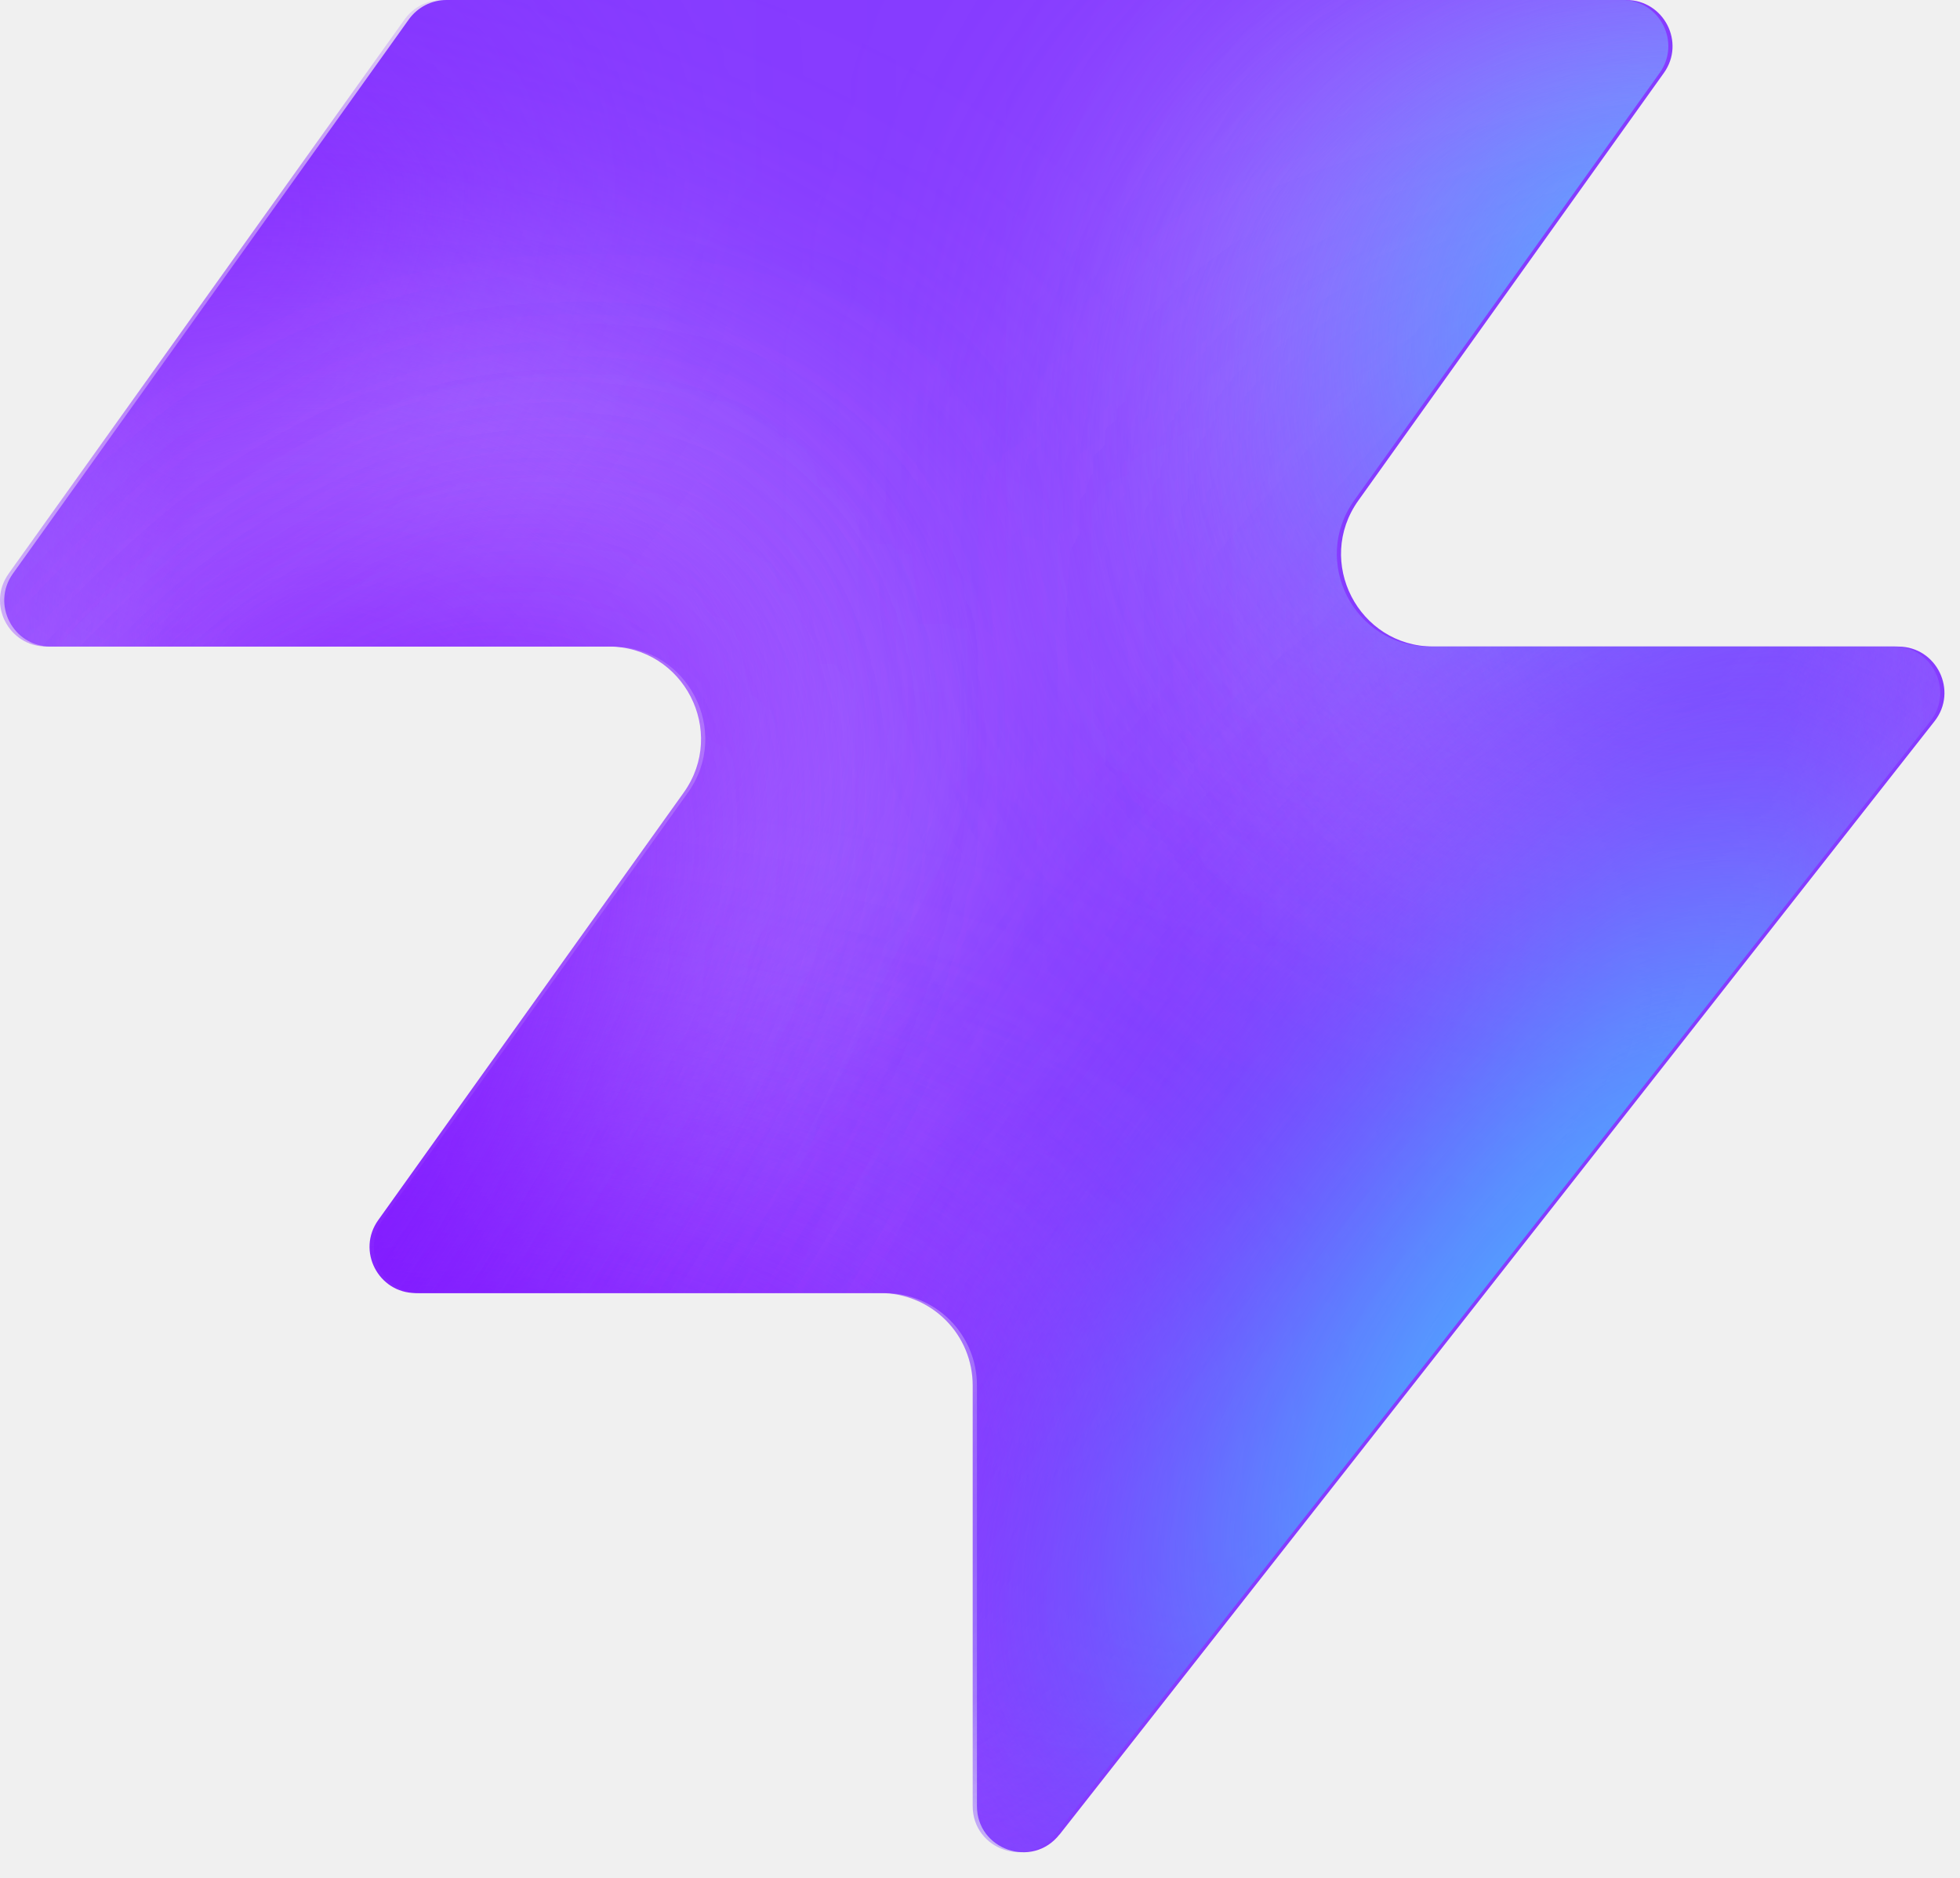
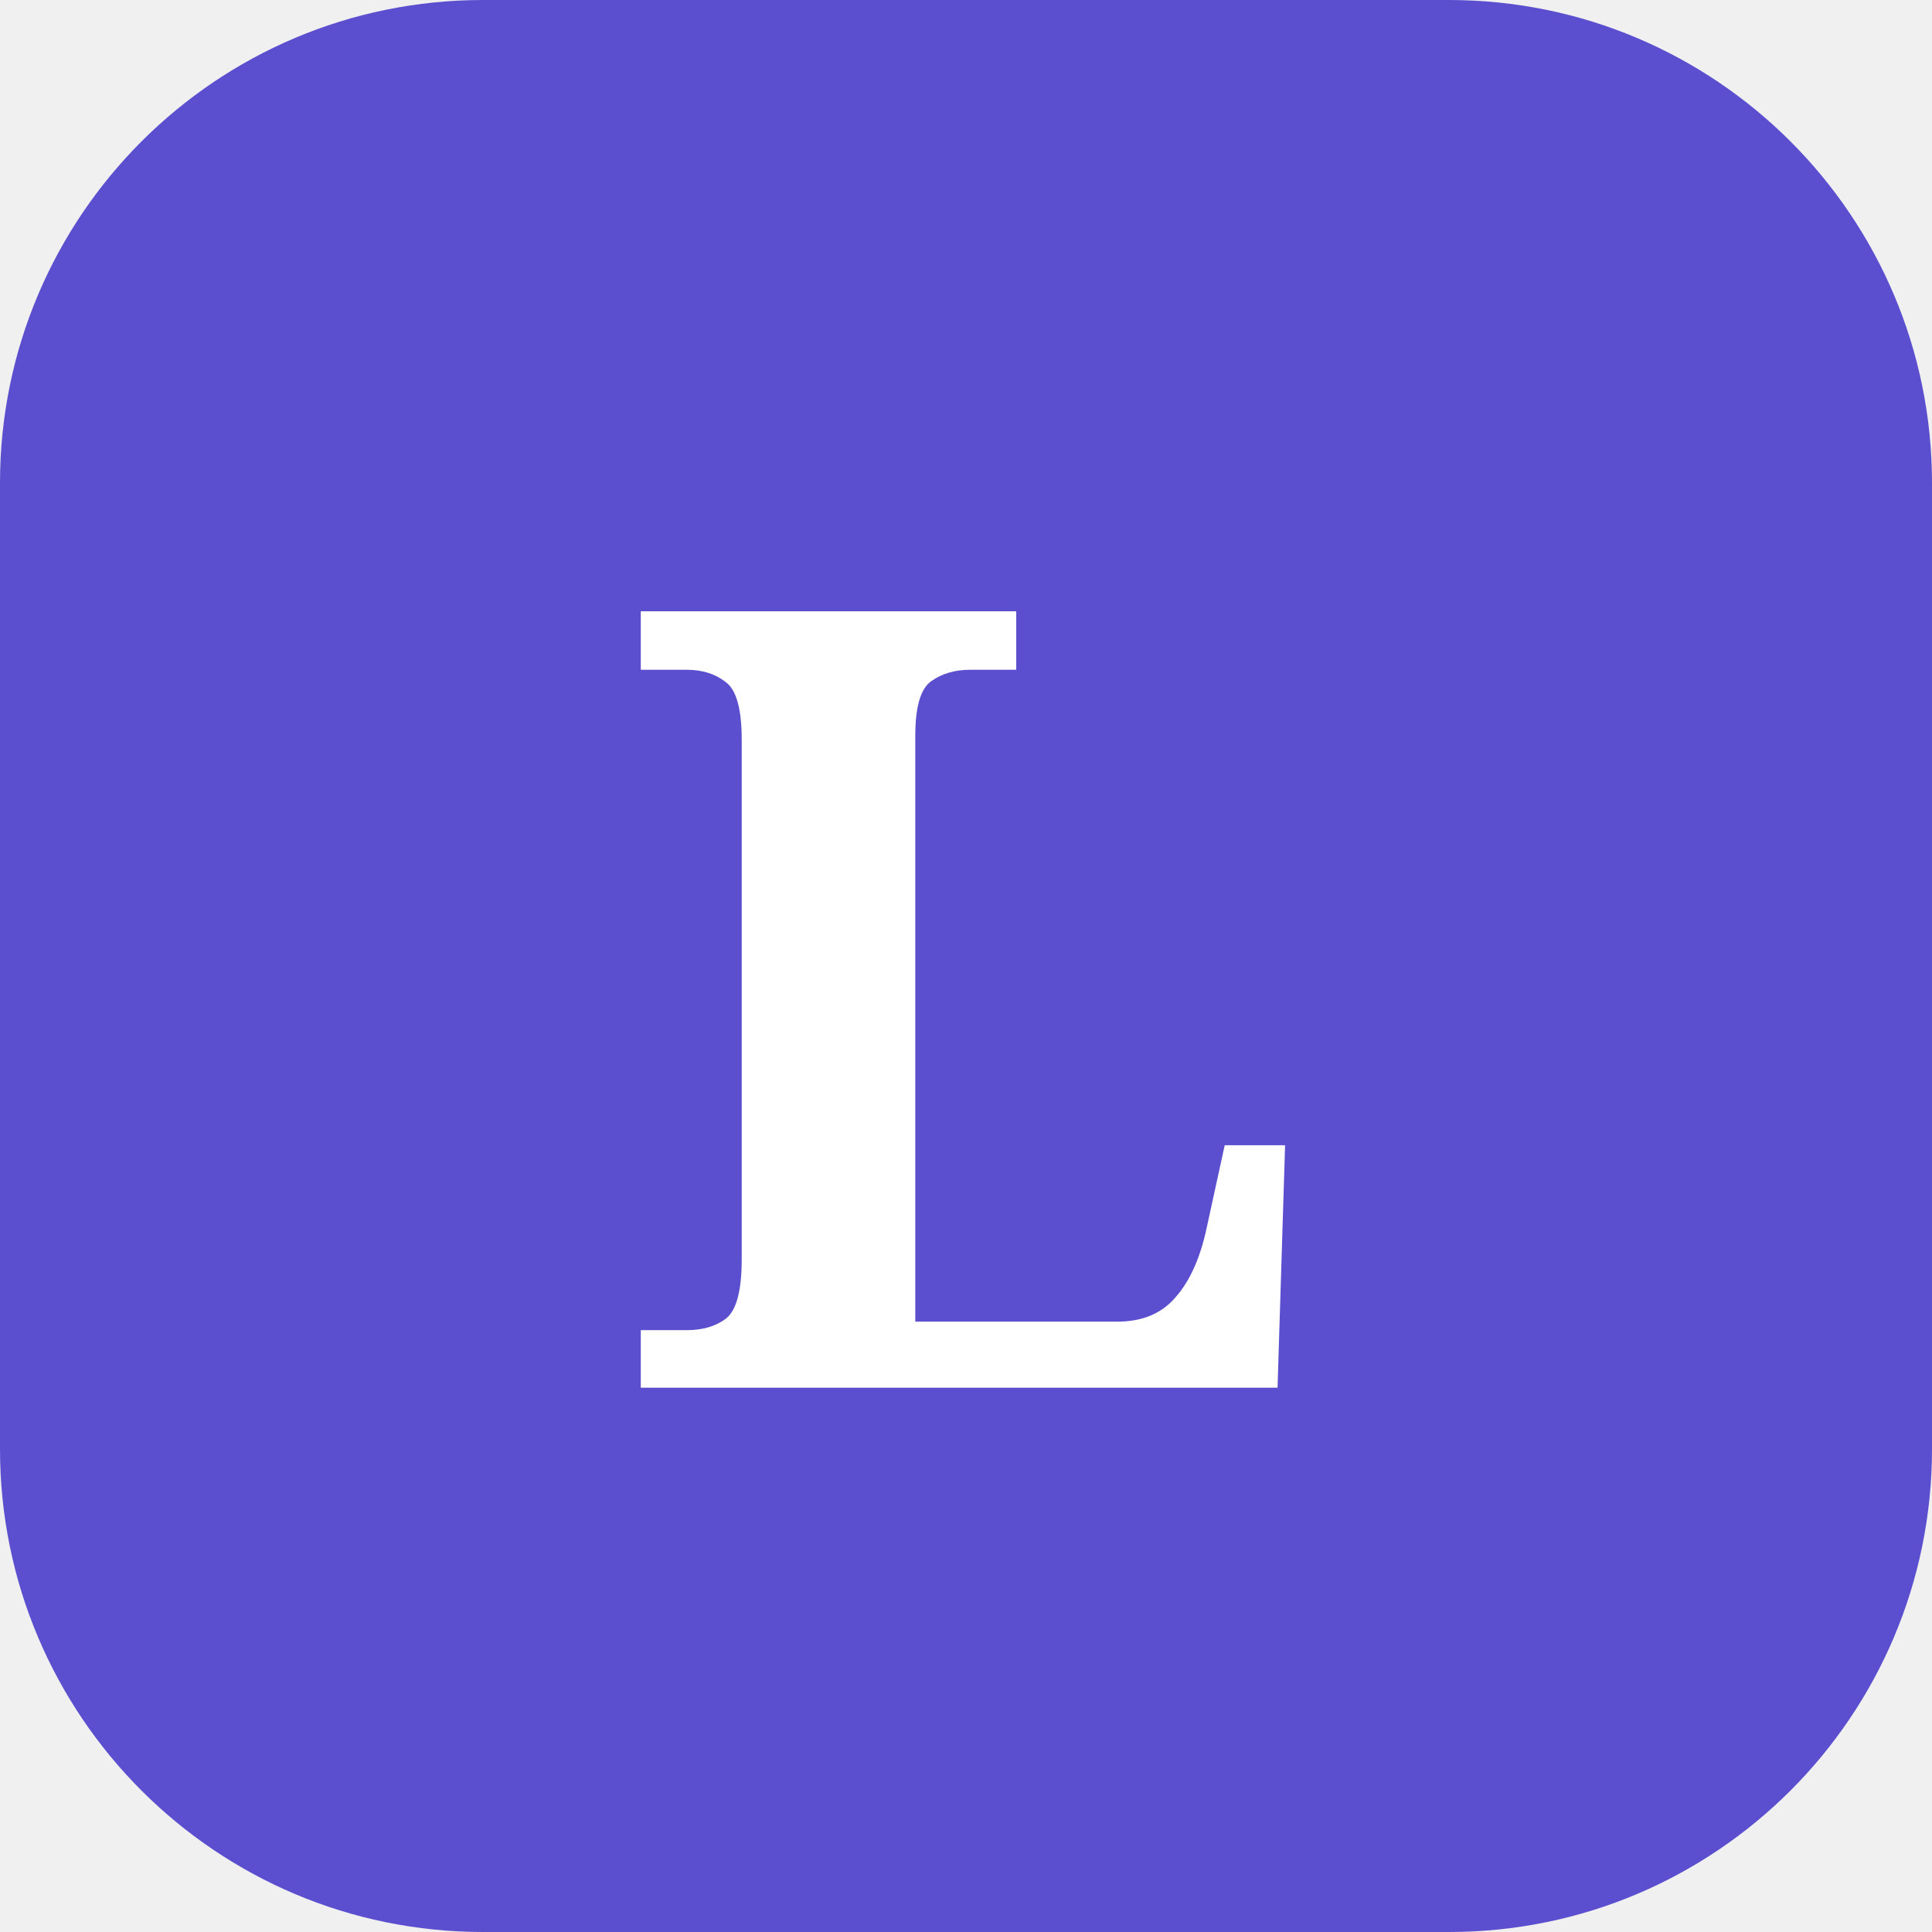
- <svg xmlns="http://www.w3.org/2000/svg" width="48" height="46" fill="none" viewBox="0 0 48 46">
-   <path fill="#863bff" d="M25.946 44.938c-.664.845-2.021.375-2.021-.698V33.937a2.26 2.26 0 0 0-2.262-2.262H10.287c-.92 0-1.456-1.04-.92-1.788l7.48-10.471c1.07-1.497 0-3.578-1.842-3.578H1.237c-.92 0-1.456-1.04-.92-1.788L10.013.474c.214-.297.556-.474.92-.474h28.894c.92 0 1.456 1.04.92 1.788l-7.48 10.471c-1.07 1.498 0 3.579 1.842 3.579h11.377c.943 0 1.473 1.088.89 1.83L25.947 44.94z" style="fill:#863bff;fill:color(display-p3 .525 .23 1);fill-opacity:1" />
-   <mask id="a" width="48" height="46" x="0" y="0" maskUnits="userSpaceOnUse" style="mask-type:alpha">
-     <path fill="#000" d="M25.842 44.938c-.664.844-2.021.375-2.021-.698V33.937a2.26 2.26 0 0 0-2.262-2.262H10.183c-.92 0-1.456-1.04-.92-1.788l7.48-10.471c1.07-1.498 0-3.579-1.842-3.579H1.133c-.92 0-1.456-1.04-.92-1.787L9.91.473c.214-.297.556-.474.92-.474h28.894c.92 0 1.456 1.04.92 1.788l-7.48 10.471c-1.07 1.498 0 3.578 1.842 3.578h11.377c.943 0 1.473 1.088.89 1.832L25.843 44.94z" style="fill:#000;fill-opacity:1" />
-   </mask>
-   <g mask="url(#a)">
-     <g filter="url(#b)">
-       <ellipse cx="5.508" cy="14.704" fill="#ede6ff" rx="5.508" ry="14.704" style="fill:#ede6ff;fill:color(display-p3 .927 .903 1);fill-opacity:1" transform="matrix(.00324 1 1 -.00324 -4.47 31.516)" />
-     </g>
-     <g filter="url(#c)">
-       <ellipse cx="10.399" cy="29.851" fill="#ede6ff" rx="10.399" ry="29.851" style="fill:#ede6ff;fill:color(display-p3 .927 .903 1);fill-opacity:1" transform="matrix(.00324 1 1 -.00324 -39.328 7.883)" />
-     </g>
-     <g filter="url(#d)">
-       <ellipse cx="5.508" cy="30.487" fill="#7e14ff" rx="5.508" ry="30.487" style="fill:#7e14ff;fill:color(display-p3 .492 .077 1);fill-opacity:1" transform="rotate(89.814 -25.913 -14.639)scale(1 -1)" />
-     </g>
-     <g filter="url(#e)">
-       <ellipse cx="5.508" cy="30.599" fill="#7e14ff" rx="5.508" ry="30.599" style="fill:#7e14ff;fill:color(display-p3 .492 .077 1);fill-opacity:1" transform="rotate(89.814 -32.644 -3.334)scale(1 -1)" />
-     </g>
-     <g filter="url(#f)">
-       <ellipse cx="5.508" cy="30.599" fill="#7e14ff" rx="5.508" ry="30.599" style="fill:#7e14ff;fill:color(display-p3 .492 .077 1);fill-opacity:1" transform="matrix(.00324 1 1 -.00324 -34.34 30.47)" />
-     </g>
-     <g filter="url(#g)">
-       <ellipse cx="14.072" cy="22.078" fill="#ede6ff" rx="14.072" ry="22.078" style="fill:#ede6ff;fill:color(display-p3 .927 .903 1);fill-opacity:1" transform="rotate(93.35 24.506 48.493)scale(-1 1)" />
-     </g>
-     <g filter="url(#h)">
-       <ellipse cx="3.47" cy="21.501" fill="#7e14ff" rx="3.47" ry="21.501" style="fill:#7e14ff;fill:color(display-p3 .492 .077 1);fill-opacity:1" transform="rotate(89.009 28.708 47.59)scale(-1 1)" />
-     </g>
-     <g filter="url(#i)">
-       <ellipse cx="3.47" cy="21.501" fill="#7e14ff" rx="3.47" ry="21.501" style="fill:#7e14ff;fill:color(display-p3 .492 .077 1);fill-opacity:1" transform="rotate(89.009 28.708 47.59)scale(-1 1)" />
-     </g>
-     <g filter="url(#j)">
-       <ellipse cx=".387" cy="8.972" fill="#7e14ff" rx="4.407" ry="29.108" style="fill:#7e14ff;fill:color(display-p3 .492 .077 1);fill-opacity:1" transform="rotate(39.51 .387 8.972)" />
-     </g>
-     <g filter="url(#k)">
-       <ellipse cx="47.523" cy="-6.092" fill="#7e14ff" rx="4.407" ry="29.108" style="fill:#7e14ff;fill:color(display-p3 .492 .077 1);fill-opacity:1" transform="rotate(37.892 47.523 -6.092)" />
-     </g>
-     <g filter="url(#l)">
-       <ellipse cx="41.412" cy="6.333" fill="#47bfff" rx="5.971" ry="9.665" style="fill:#47bfff;fill:color(display-p3 .28 .748 1);fill-opacity:1" transform="rotate(37.892 41.412 6.333)" />
-     </g>
-     <g filter="url(#m)">
-       <ellipse cx="-1.879" cy="38.332" fill="#7e14ff" rx="4.407" ry="29.108" style="fill:#7e14ff;fill:color(display-p3 .492 .077 1);fill-opacity:1" transform="rotate(37.892 -1.88 38.332)" />
-     </g>
-     <g filter="url(#n)">
-       <ellipse cx="-1.879" cy="38.332" fill="#7e14ff" rx="4.407" ry="29.108" style="fill:#7e14ff;fill:color(display-p3 .492 .077 1);fill-opacity:1" transform="rotate(37.892 -1.88 38.332)" />
-     </g>
-     <g filter="url(#o)">
-       <ellipse cx="35.651" cy="29.907" fill="#7e14ff" rx="4.407" ry="29.108" style="fill:#7e14ff;fill:color(display-p3 .492 .077 1);fill-opacity:1" transform="rotate(37.892 35.651 29.907)" />
-     </g>
-     <g filter="url(#p)">
-       <ellipse cx="38.418" cy="32.4" fill="#47bfff" rx="5.971" ry="15.297" style="fill:#47bfff;fill:color(display-p3 .28 .748 1);fill-opacity:1" transform="rotate(37.892 38.418 32.4)" />
-     </g>
-   </g>
-   <defs>
-     <filter id="b" width="60.045" height="41.654" x="-19.77" y="16.149" color-interpolation-filters="sRGB" filterUnits="userSpaceOnUse">
-       <feFlood flood-opacity="0" result="BackgroundImageFix" />
-       <feBlend in="SourceGraphic" in2="BackgroundImageFix" result="shape" />
-       <feGaussianBlur result="effect1_foregroundBlur_2002_17158" stdDeviation="7.659" />
-     </filter>
-     <filter id="c" width="90.34" height="51.437" x="-54.613" y="-7.533" color-interpolation-filters="sRGB" filterUnits="userSpaceOnUse">
-       <feFlood flood-opacity="0" result="BackgroundImageFix" />
-       <feBlend in="SourceGraphic" in2="BackgroundImageFix" result="shape" />
-       <feGaussianBlur result="effect1_foregroundBlur_2002_17158" stdDeviation="7.659" />
-     </filter>
-     <filter id="d" width="79.355" height="29.4" x="-49.64" y="2.03" color-interpolation-filters="sRGB" filterUnits="userSpaceOnUse">
-       <feFlood flood-opacity="0" result="BackgroundImageFix" />
-       <feBlend in="SourceGraphic" in2="BackgroundImageFix" result="shape" />
-       <feGaussianBlur result="effect1_foregroundBlur_2002_17158" stdDeviation="4.596" />
-     </filter>
-     <filter id="e" width="79.579" height="29.4" x="-45.045" y="20.029" color-interpolation-filters="sRGB" filterUnits="userSpaceOnUse">
-       <feFlood flood-opacity="0" result="BackgroundImageFix" />
-       <feBlend in="SourceGraphic" in2="BackgroundImageFix" result="shape" />
-       <feGaussianBlur result="effect1_foregroundBlur_2002_17158" stdDeviation="4.596" />
-     </filter>
-     <filter id="f" width="79.579" height="29.4" x="-43.513" y="21.178" color-interpolation-filters="sRGB" filterUnits="userSpaceOnUse">
-       <feFlood flood-opacity="0" result="BackgroundImageFix" />
-       <feBlend in="SourceGraphic" in2="BackgroundImageFix" result="shape" />
-       <feGaussianBlur result="effect1_foregroundBlur_2002_17158" stdDeviation="4.596" />
-     </filter>
-     <filter id="g" width="74.749" height="58.852" x="15.756" y="-17.901" color-interpolation-filters="sRGB" filterUnits="userSpaceOnUse">
-       <feFlood flood-opacity="0" result="BackgroundImageFix" />
-       <feBlend in="SourceGraphic" in2="BackgroundImageFix" result="shape" />
-       <feGaussianBlur result="effect1_foregroundBlur_2002_17158" stdDeviation="7.659" />
-     </filter>
-     <filter id="h" width="61.377" height="25.362" x="23.548" y="2.284" color-interpolation-filters="sRGB" filterUnits="userSpaceOnUse">
-       <feFlood flood-opacity="0" result="BackgroundImageFix" />
-       <feBlend in="SourceGraphic" in2="BackgroundImageFix" result="shape" />
-       <feGaussianBlur result="effect1_foregroundBlur_2002_17158" stdDeviation="4.596" />
-     </filter>
-     <filter id="i" width="61.377" height="25.362" x="23.548" y="2.284" color-interpolation-filters="sRGB" filterUnits="userSpaceOnUse">
-       <feFlood flood-opacity="0" result="BackgroundImageFix" />
-       <feBlend in="SourceGraphic" in2="BackgroundImageFix" result="shape" />
-       <feGaussianBlur result="effect1_foregroundBlur_2002_17158" stdDeviation="4.596" />
-     </filter>
-     <filter id="j" width="56.045" height="63.649" x="-27.636" y="-22.853" color-interpolation-filters="sRGB" filterUnits="userSpaceOnUse">
-       <feFlood flood-opacity="0" result="BackgroundImageFix" />
-       <feBlend in="SourceGraphic" in2="BackgroundImageFix" result="shape" />
-       <feGaussianBlur result="effect1_foregroundBlur_2002_17158" stdDeviation="4.596" />
-     </filter>
-     <filter id="k" width="54.814" height="64.646" x="20.116" y="-38.415" color-interpolation-filters="sRGB" filterUnits="userSpaceOnUse">
-       <feFlood flood-opacity="0" result="BackgroundImageFix" />
-       <feBlend in="SourceGraphic" in2="BackgroundImageFix" result="shape" />
-       <feGaussianBlur result="effect1_foregroundBlur_2002_17158" stdDeviation="4.596" />
-     </filter>
-     <filter id="l" width="33.541" height="35.313" x="24.641" y="-11.323" color-interpolation-filters="sRGB" filterUnits="userSpaceOnUse">
-       <feFlood flood-opacity="0" result="BackgroundImageFix" />
-       <feBlend in="SourceGraphic" in2="BackgroundImageFix" result="shape" />
-       <feGaussianBlur result="effect1_foregroundBlur_2002_17158" stdDeviation="4.596" />
-     </filter>
-     <filter id="m" width="54.814" height="64.646" x="-29.286" y="6.009" color-interpolation-filters="sRGB" filterUnits="userSpaceOnUse">
-       <feFlood flood-opacity="0" result="BackgroundImageFix" />
-       <feBlend in="SourceGraphic" in2="BackgroundImageFix" result="shape" />
-       <feGaussianBlur result="effect1_foregroundBlur_2002_17158" stdDeviation="4.596" />
-     </filter>
-     <filter id="n" width="54.814" height="64.646" x="-29.286" y="6.009" color-interpolation-filters="sRGB" filterUnits="userSpaceOnUse">
-       <feFlood flood-opacity="0" result="BackgroundImageFix" />
-       <feBlend in="SourceGraphic" in2="BackgroundImageFix" result="shape" />
-       <feGaussianBlur result="effect1_foregroundBlur_2002_17158" stdDeviation="4.596" />
-     </filter>
-     <filter id="o" width="54.814" height="64.646" x="8.244" y="-2.416" color-interpolation-filters="sRGB" filterUnits="userSpaceOnUse">
-       <feFlood flood-opacity="0" result="BackgroundImageFix" />
-       <feBlend in="SourceGraphic" in2="BackgroundImageFix" result="shape" />
-       <feGaussianBlur result="effect1_foregroundBlur_2002_17158" stdDeviation="4.596" />
-     </filter>
-     <filter id="p" width="39.409" height="43.623" x="18.713" y="10.588" color-interpolation-filters="sRGB" filterUnits="userSpaceOnUse">
-       <feFlood flood-opacity="0" result="BackgroundImageFix" />
-       <feBlend in="SourceGraphic" in2="BackgroundImageFix" result="shape" />
-       <feGaussianBlur result="effect1_foregroundBlur_2002_17158" stdDeviation="4.596" />
-     </filter>
-   </defs>
+ <svg xmlns="http://www.w3.org/2000/svg" viewBox="0 0 32 32">
+   <rect width="32" height="32" rx="8" fill="#5B4FCF" />
+   <text x="50%" y="50%" dominant-baseline="central" text-anchor="middle" font-family="Georgia, serif" font-size="18" font-weight="bold" fill="white">L</text>
</svg>
